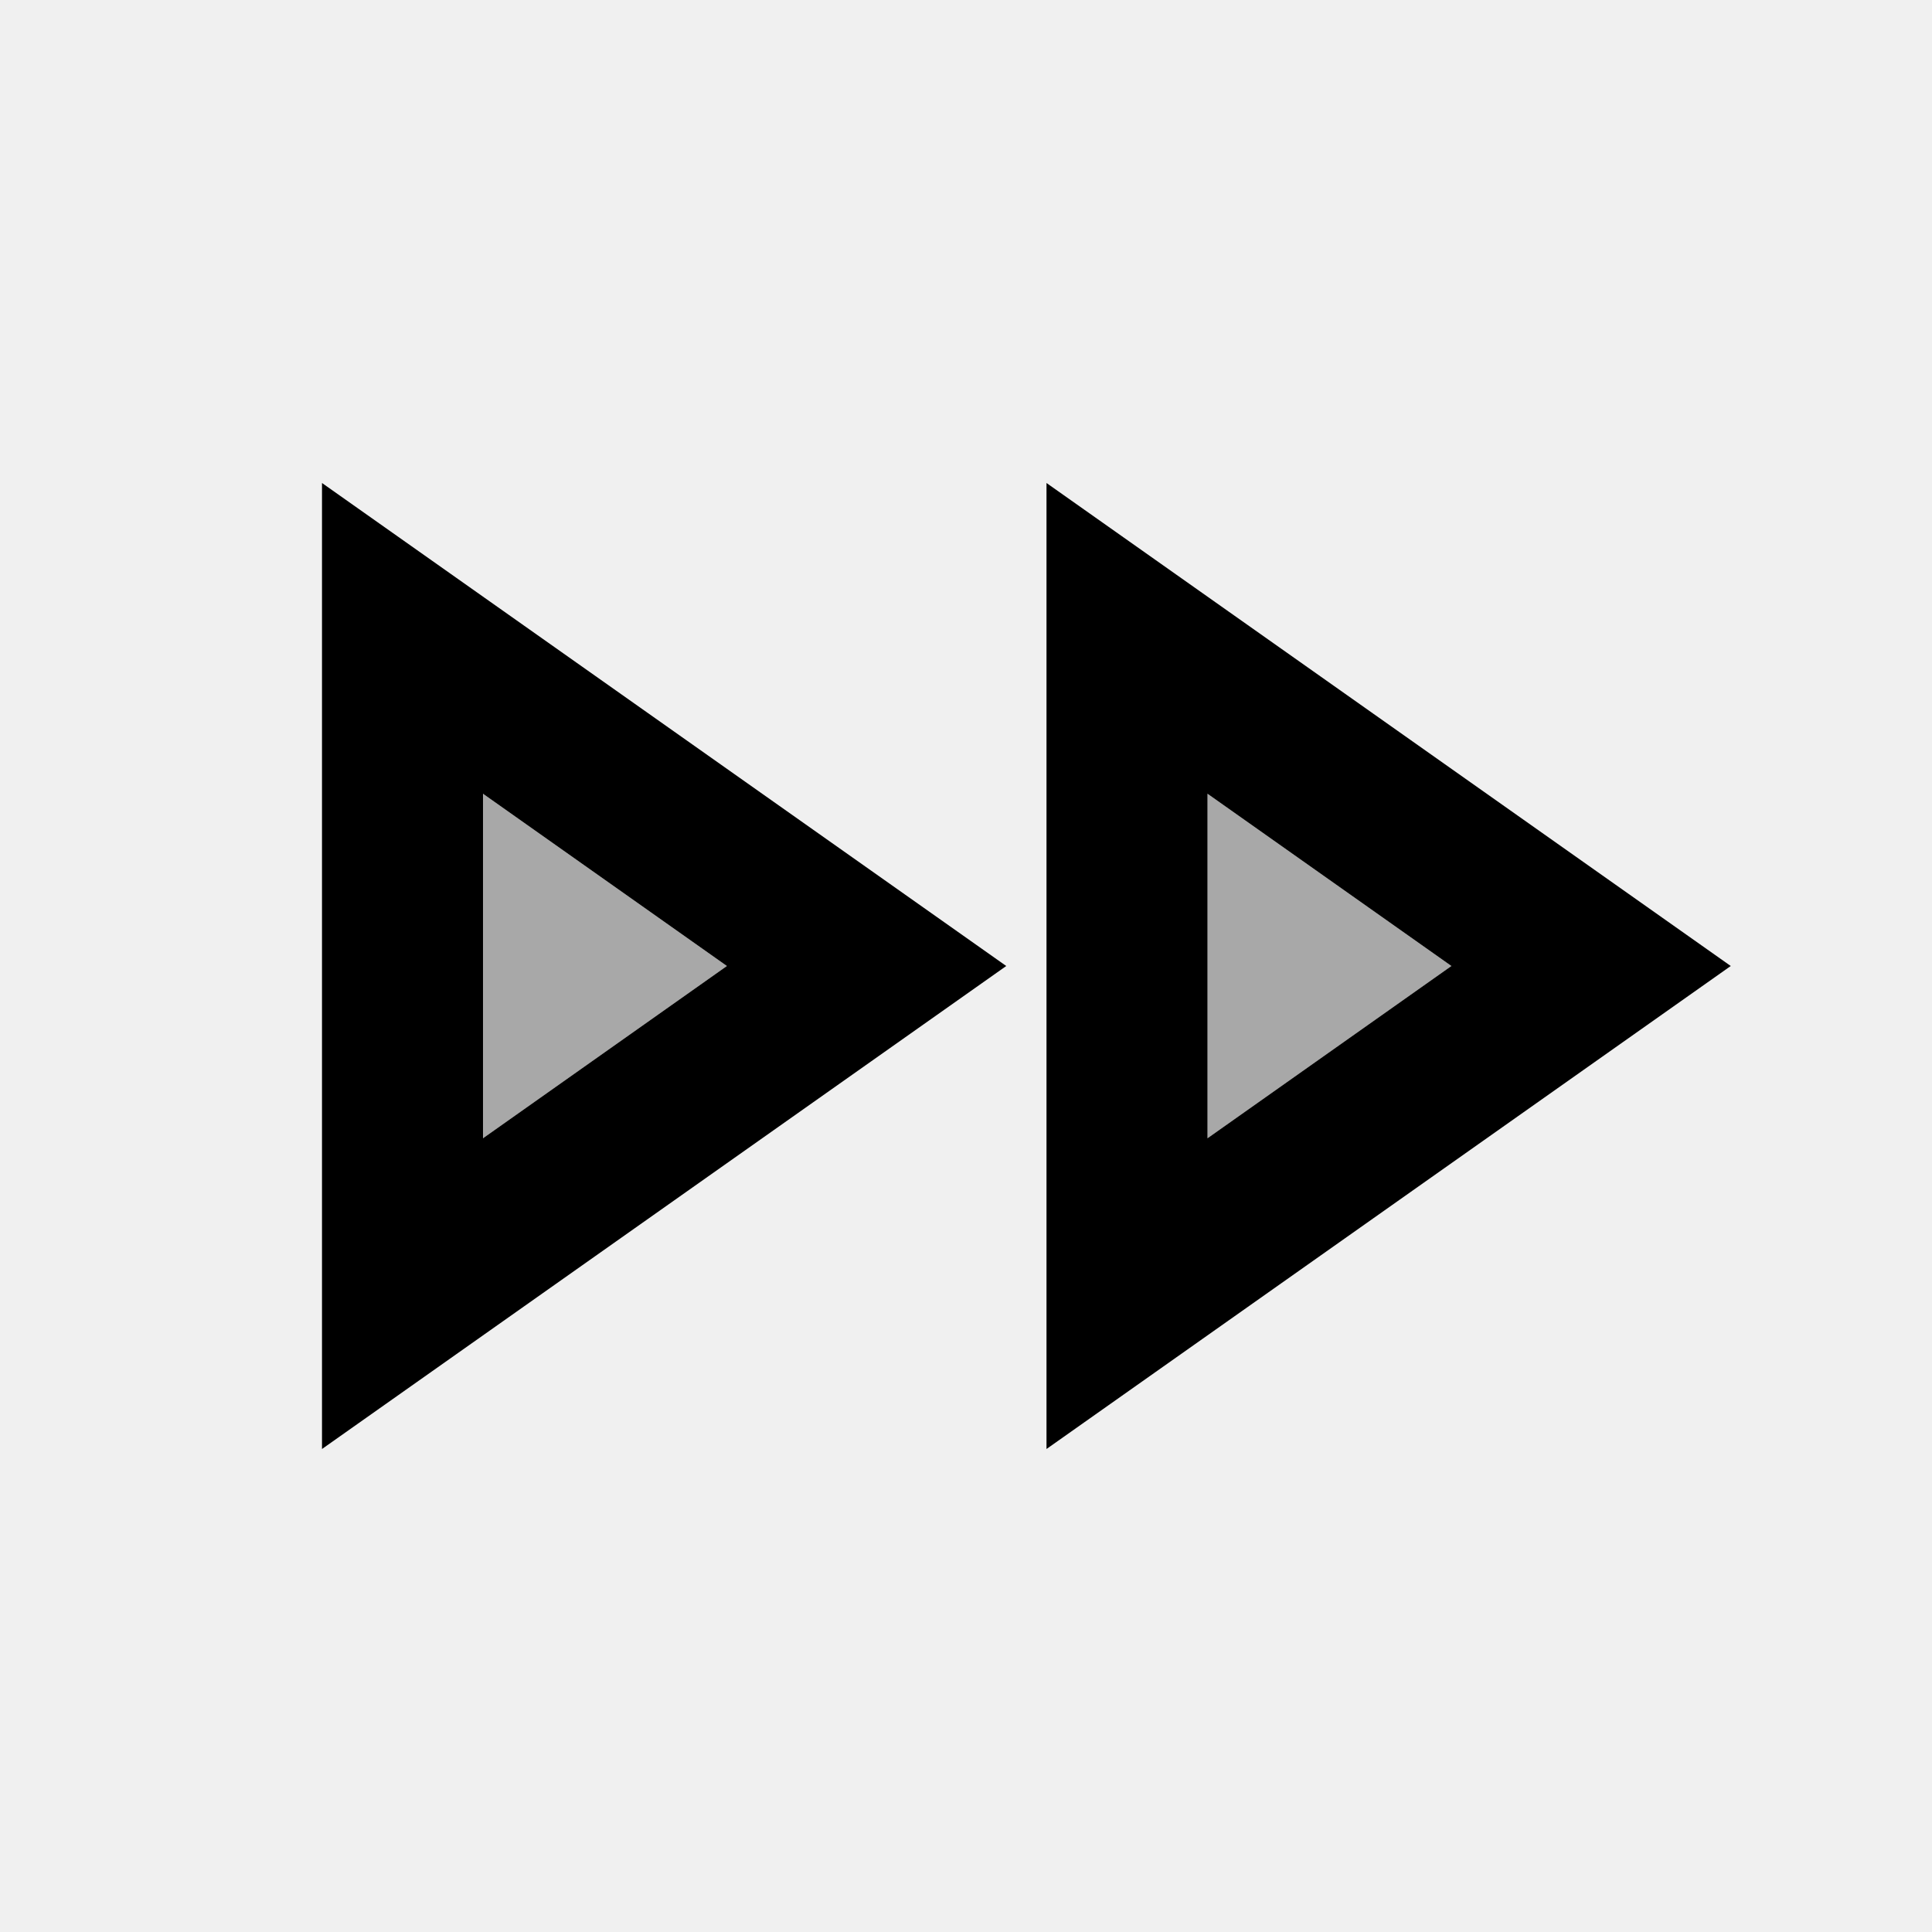
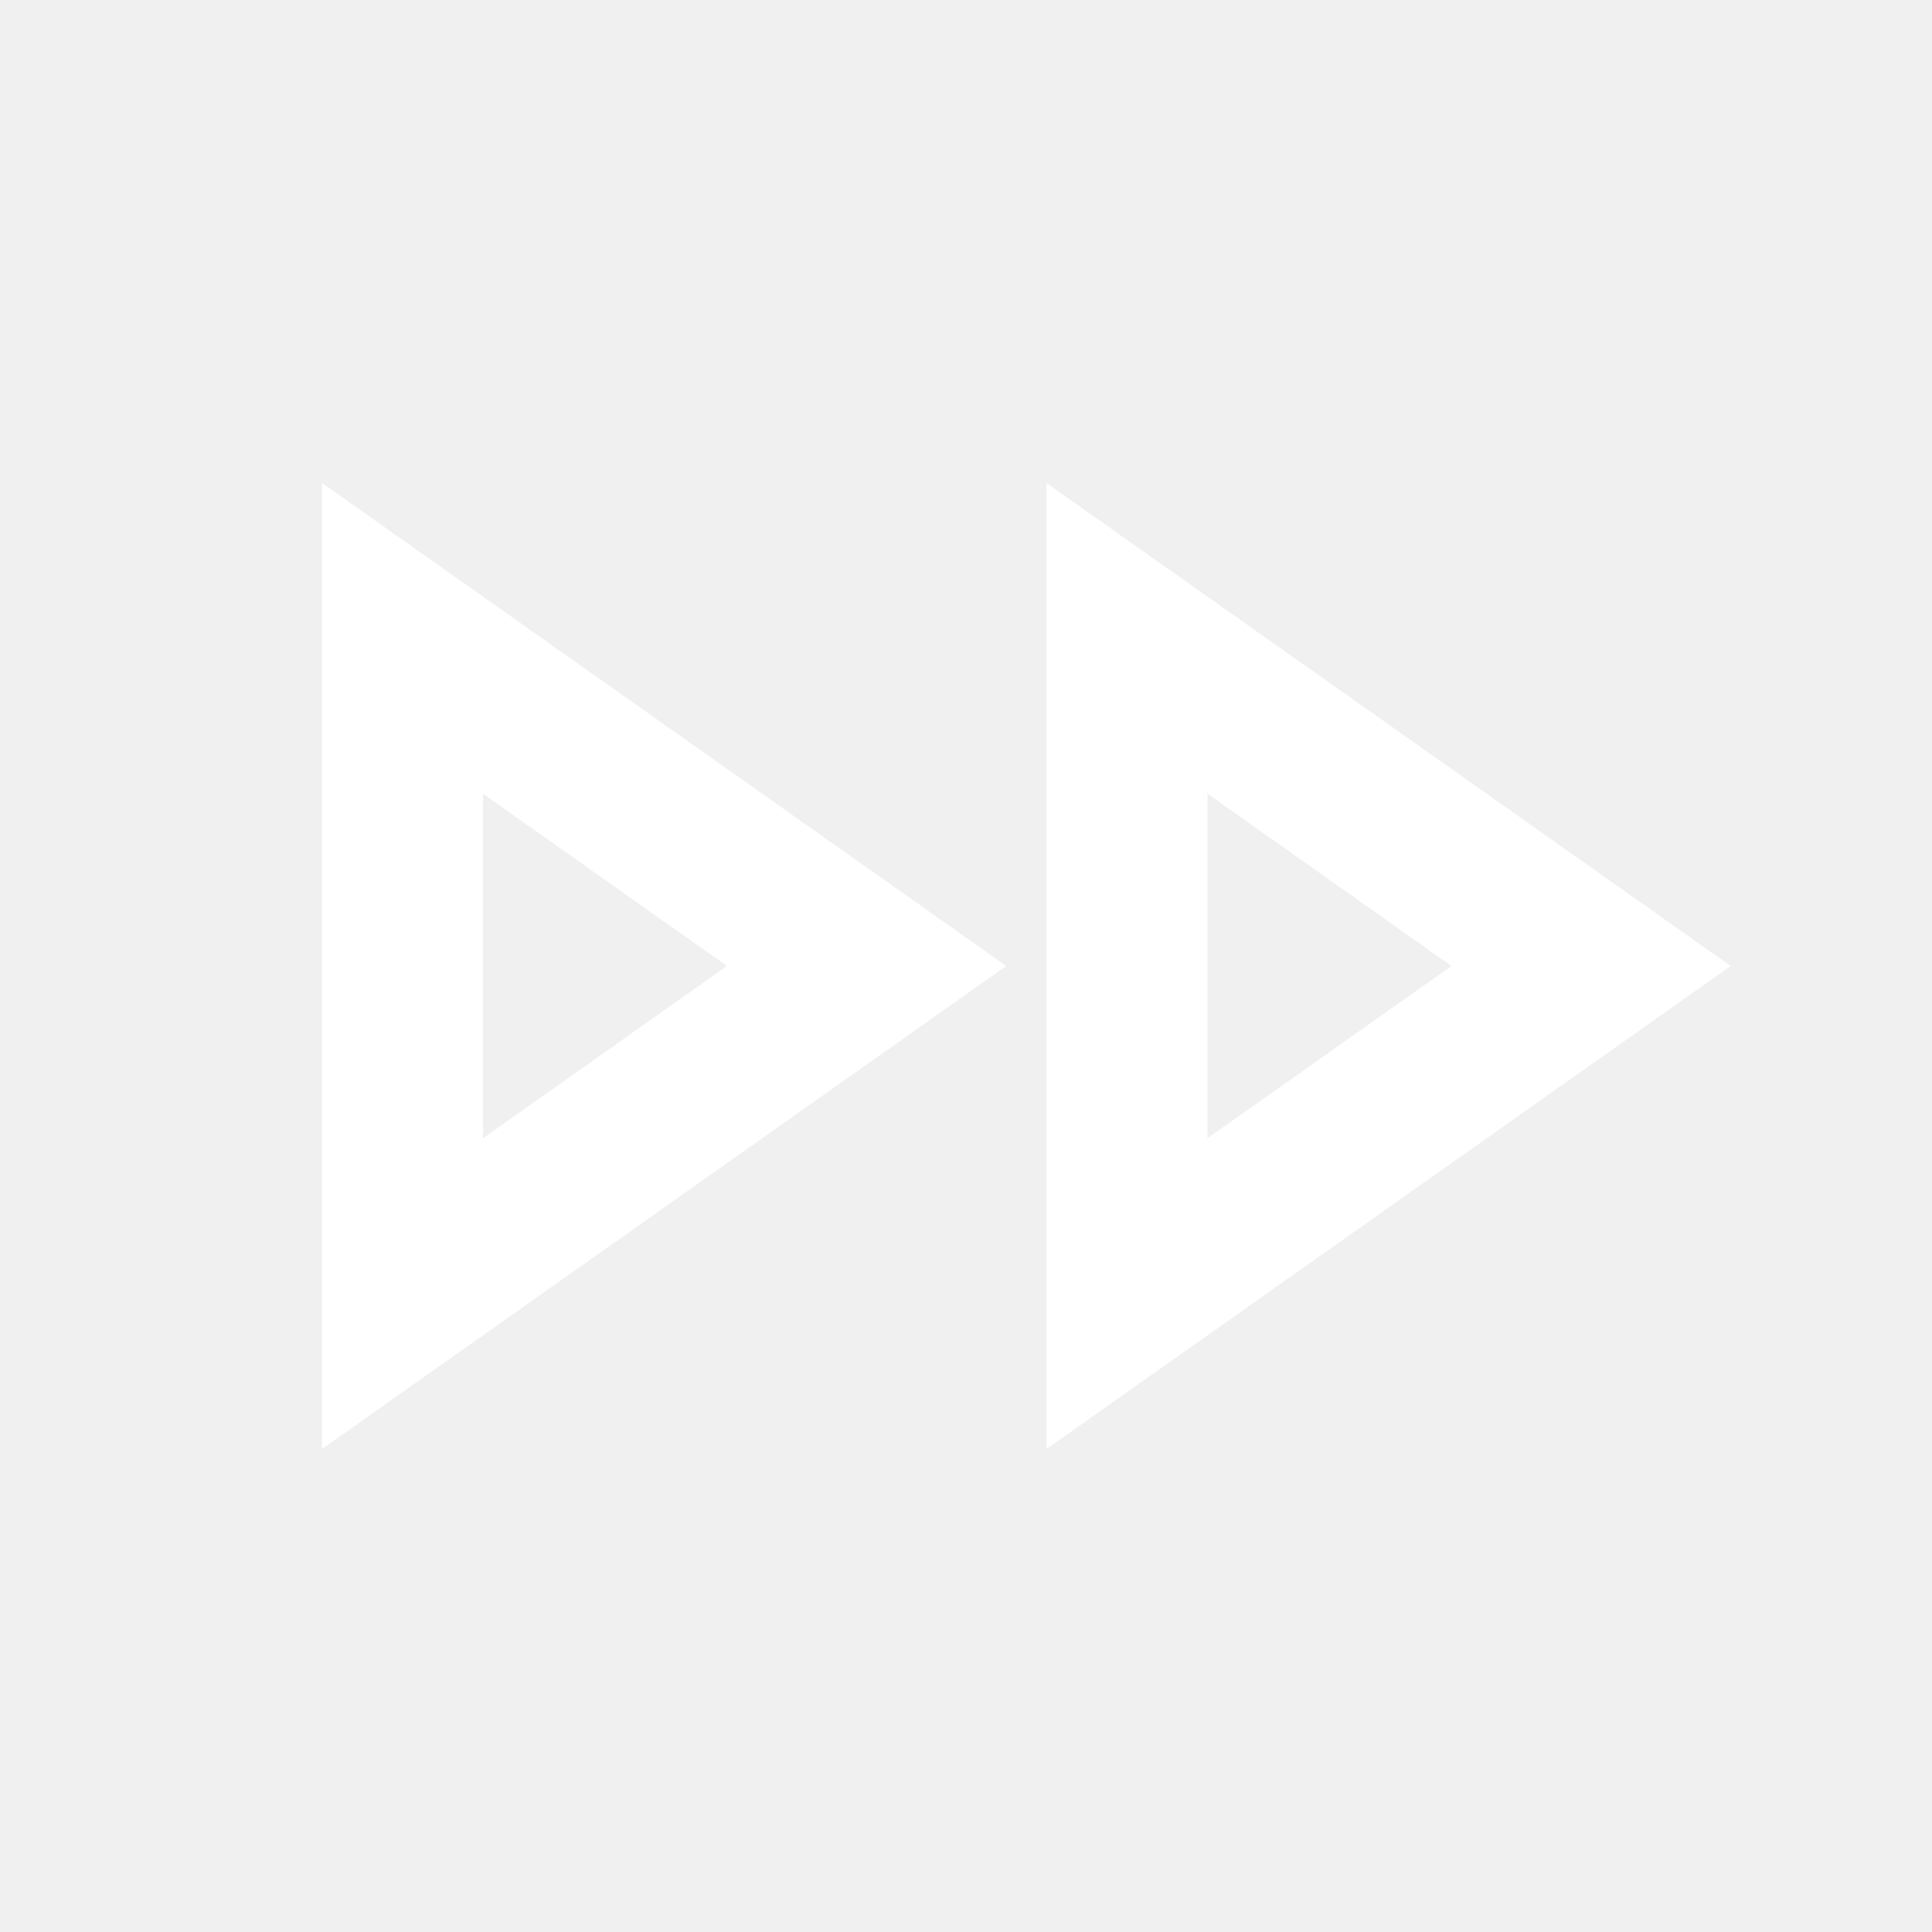
- <svg xmlns="http://www.w3.org/2000/svg" enable-background="new 0 0 24 24" height="24px" viewBox="0 0 24 24" width="24px" fill="#000000">
+ <svg xmlns="http://www.w3.org/2000/svg" enable-background="new 0 0 24 24" height="24px" viewBox="0 0 24 24" width="24px" fill="#FFFFFF">
  <g>
    <rect fill="none" height="24" width="24" />
    <rect fill="none" height="24" width="24" />
    <rect fill="none" height="24" width="24" />
  </g>
  <g>
    <g />
-     <g>
-       <polygon opacity=".3" points="15,9.86 15,14.14 18.03,12" />
-       <polygon opacity=".3" points="6,9.86 6,14.14 9.03,12" />
-       <path d="M4,18l8.5-6L4,6V18z M6,9.86L9.03,12L6,14.14V9.86z" />
-       <path d="M21.5,12L13,6v12L21.5,12z M15,9.86L18.03,12L15,14.14V9.86z" />
-     </g>
+     <path d="M15,9.86L18.03,12L15,14.14V9.86 M6,9.86L9.03,12L6,14.14V9.86 M13,6v12l8.5-6L13,6L13,6z M4,6v12l8.5-6L4,6L4,6z" />
  </g>
</svg>
